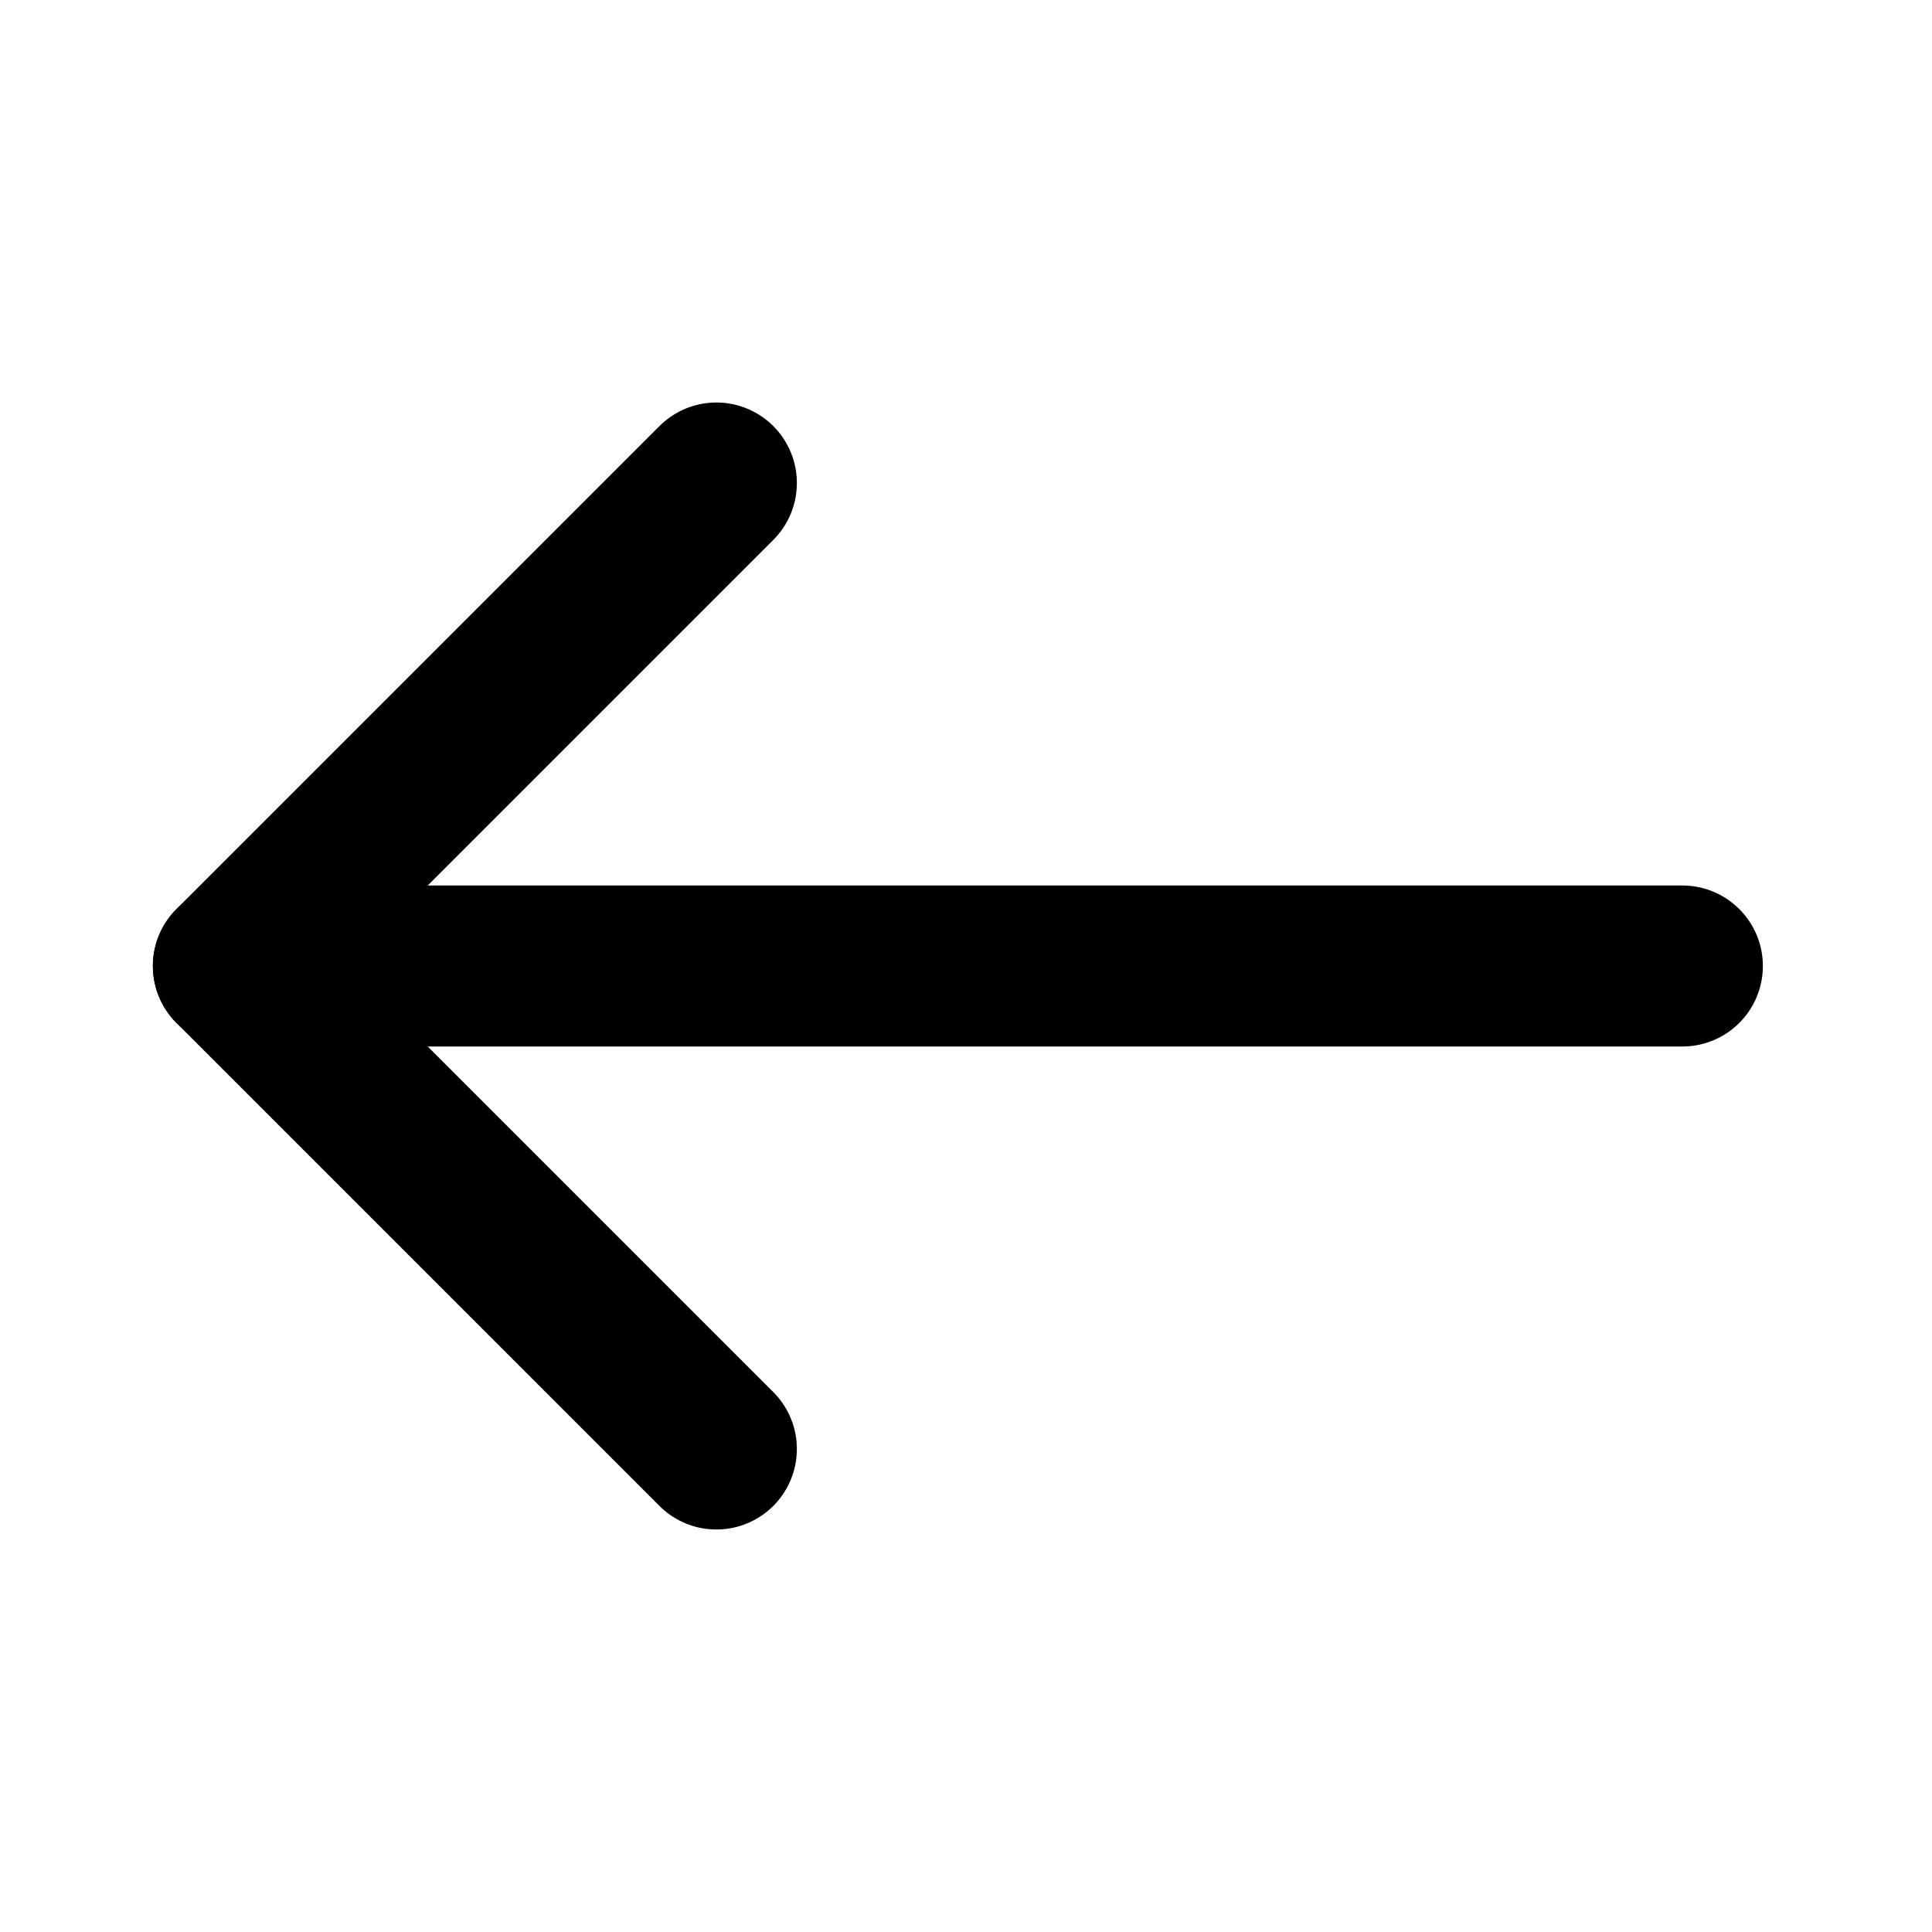
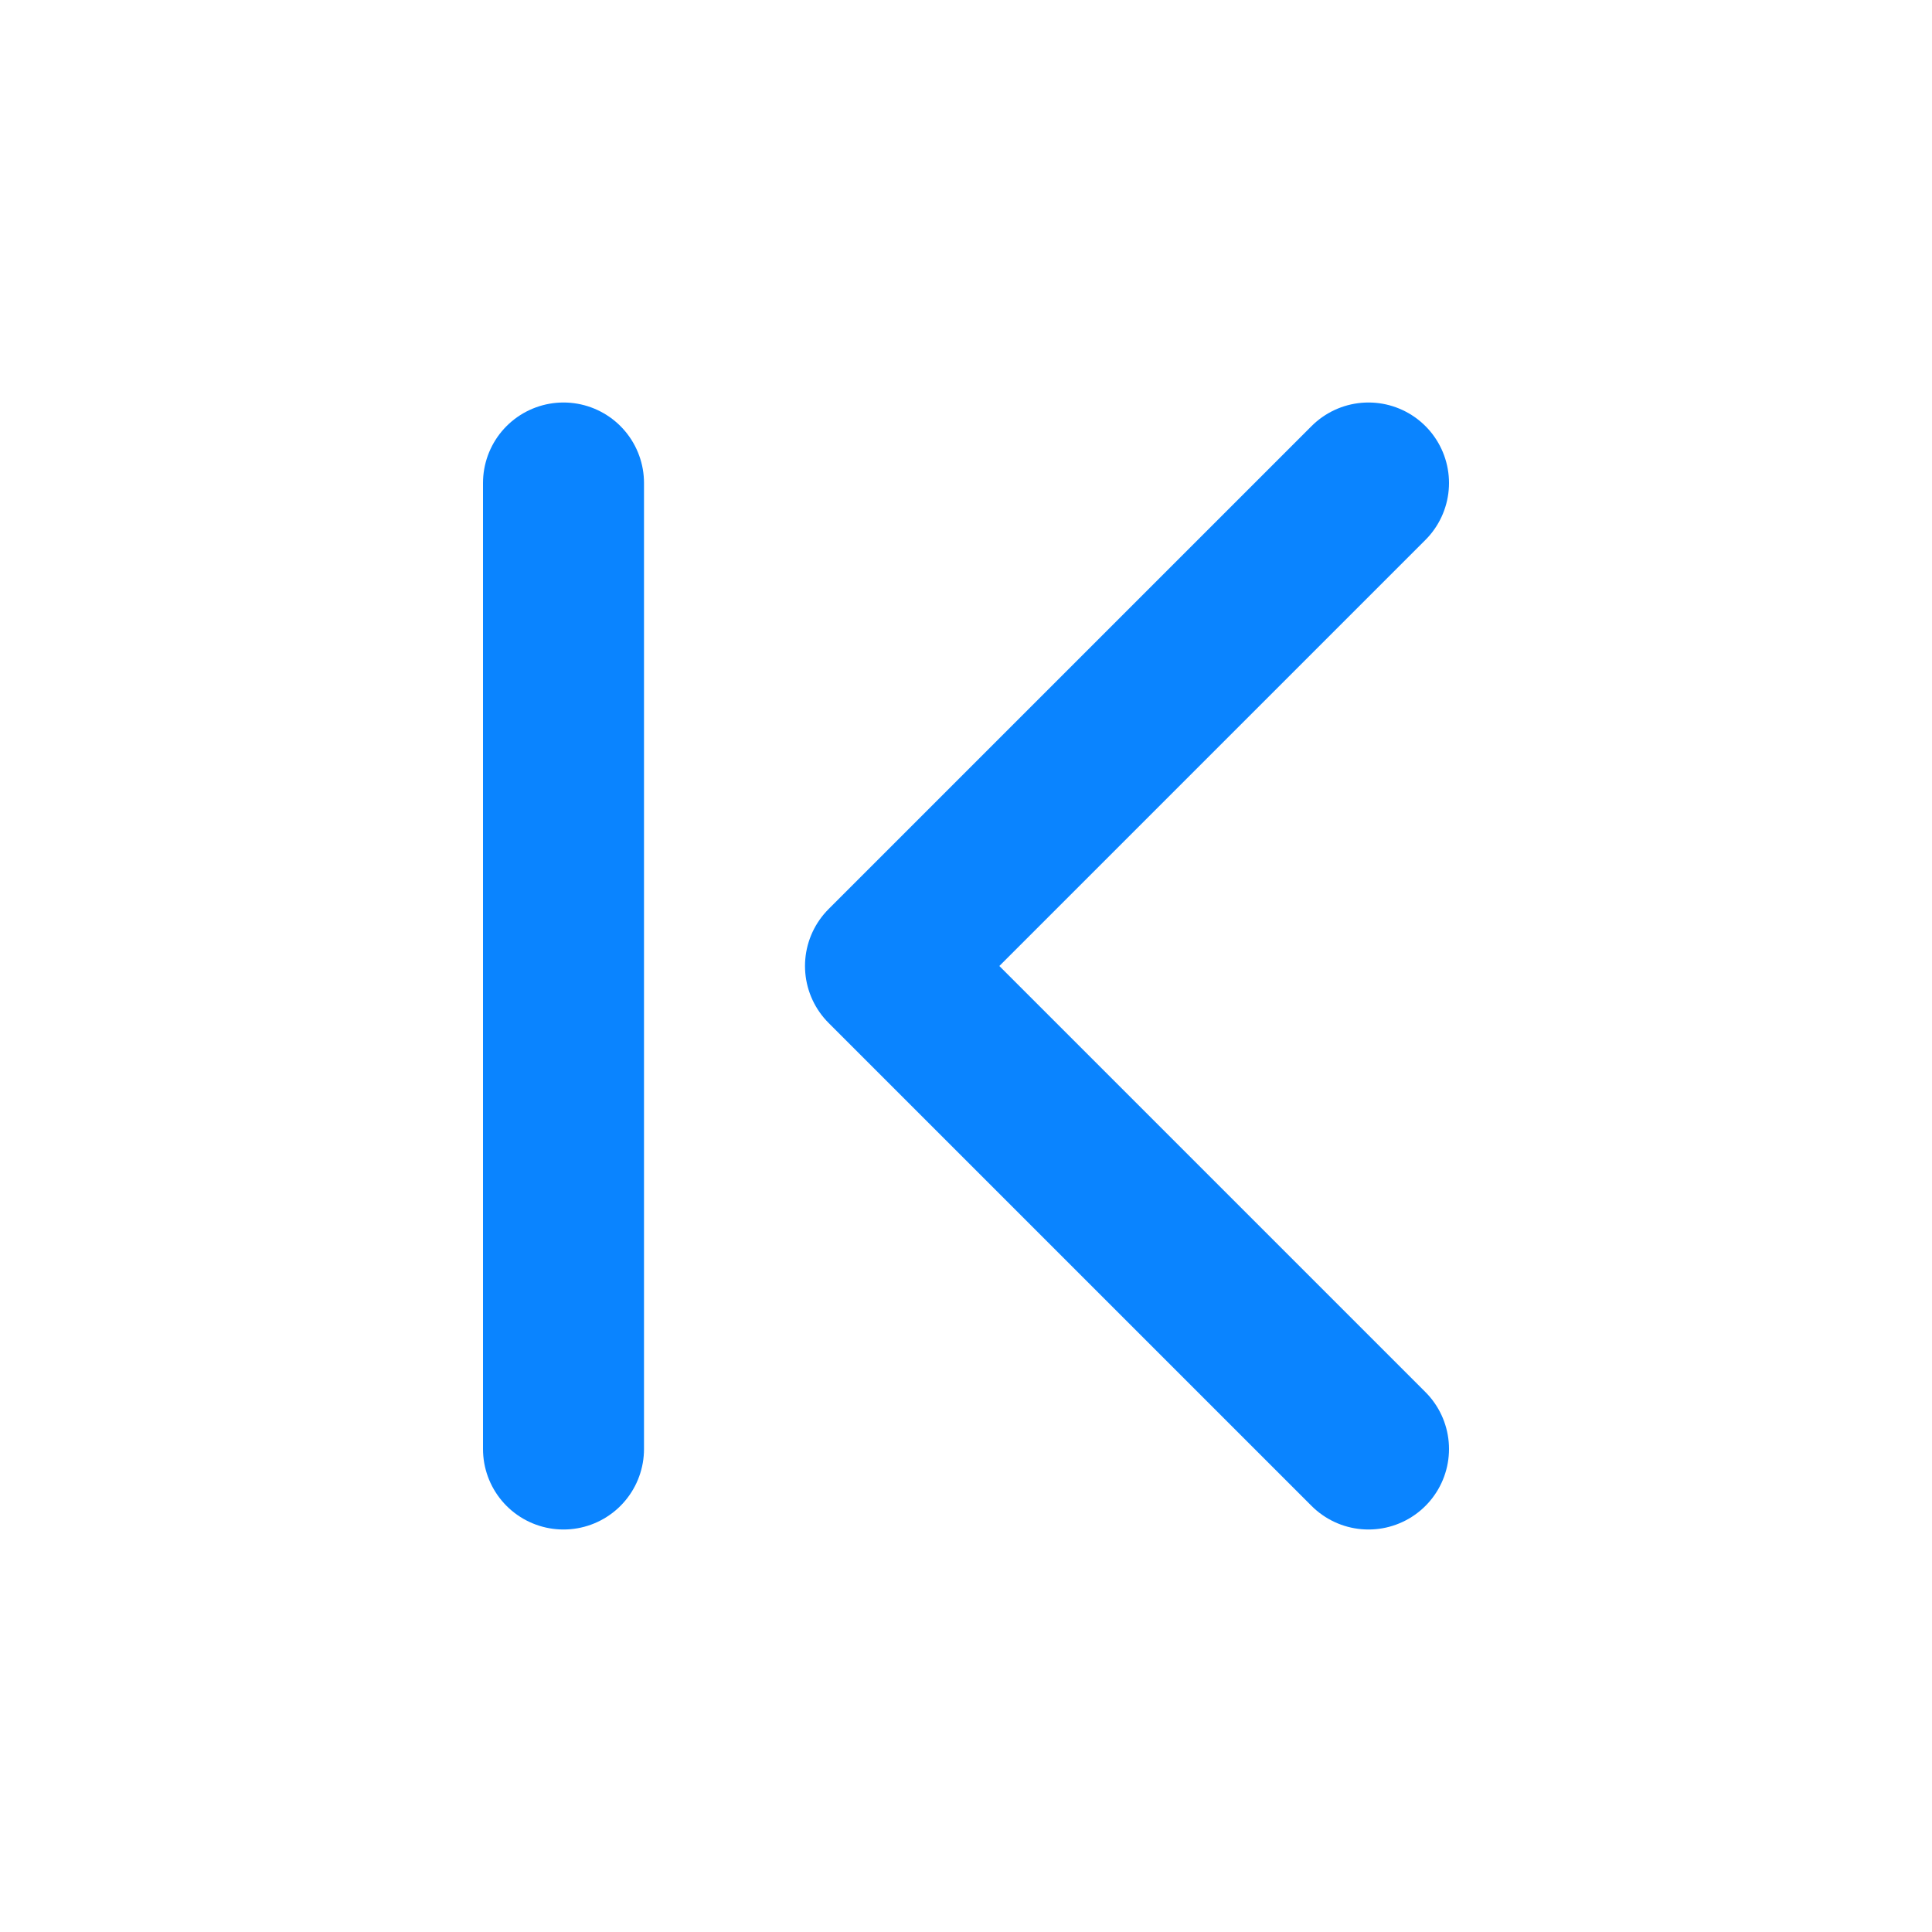
<svg xmlns="http://www.w3.org/2000/svg" width="24" height="24" viewBox="0 0 24 24" fill="none">
-   <path d="M2.899 12H20.899" stroke="currentColor" stroke-width="2" stroke-linecap="round" stroke-linejoin="round" />
-   <path d="M8.899 18L2.899 12L8.899 6" stroke="currentColor" stroke-width="2" stroke-linecap="round" stroke-linejoin="round" />
+   <path d="M17 18L11 12L17 6" stroke="#0A84FF" stroke-width="2" stroke-linecap="round" stroke-linejoin="round" fill="none" />
+   <path d="M7 6V18" stroke="#0A84FF" stroke-width="2" stroke-linecap="round" stroke-linejoin="round" fill="none" />
</svg>
